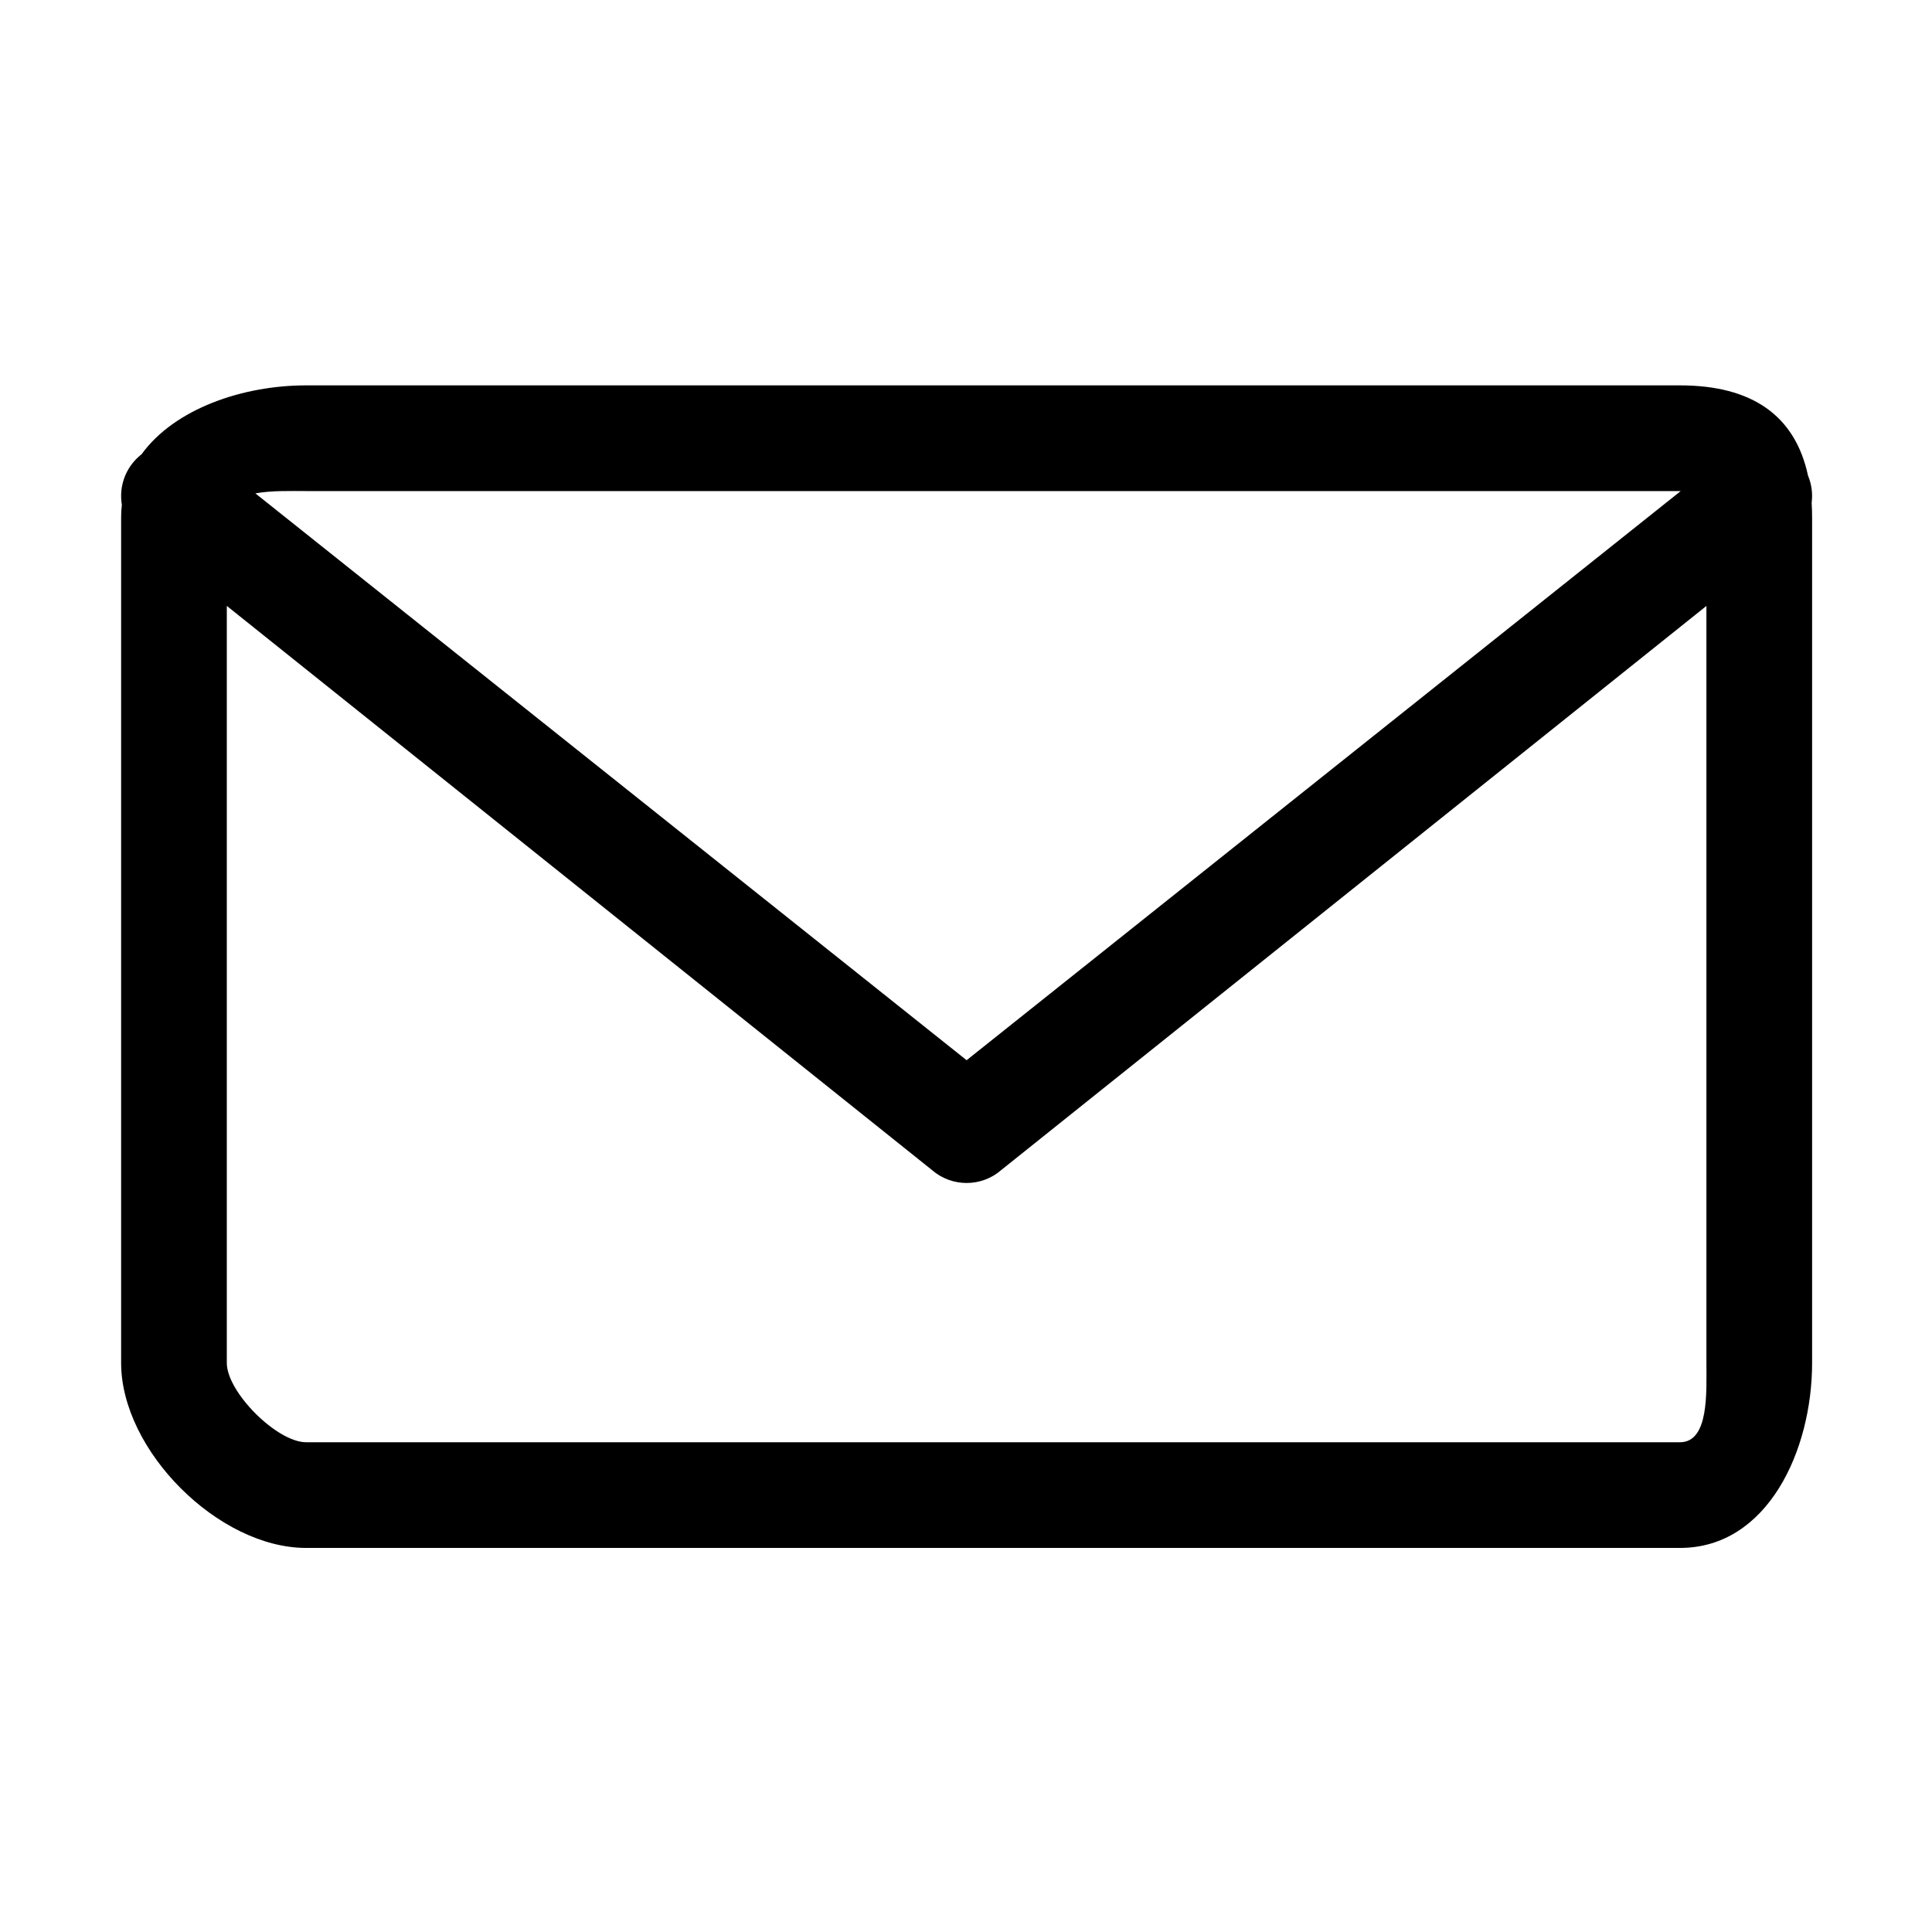
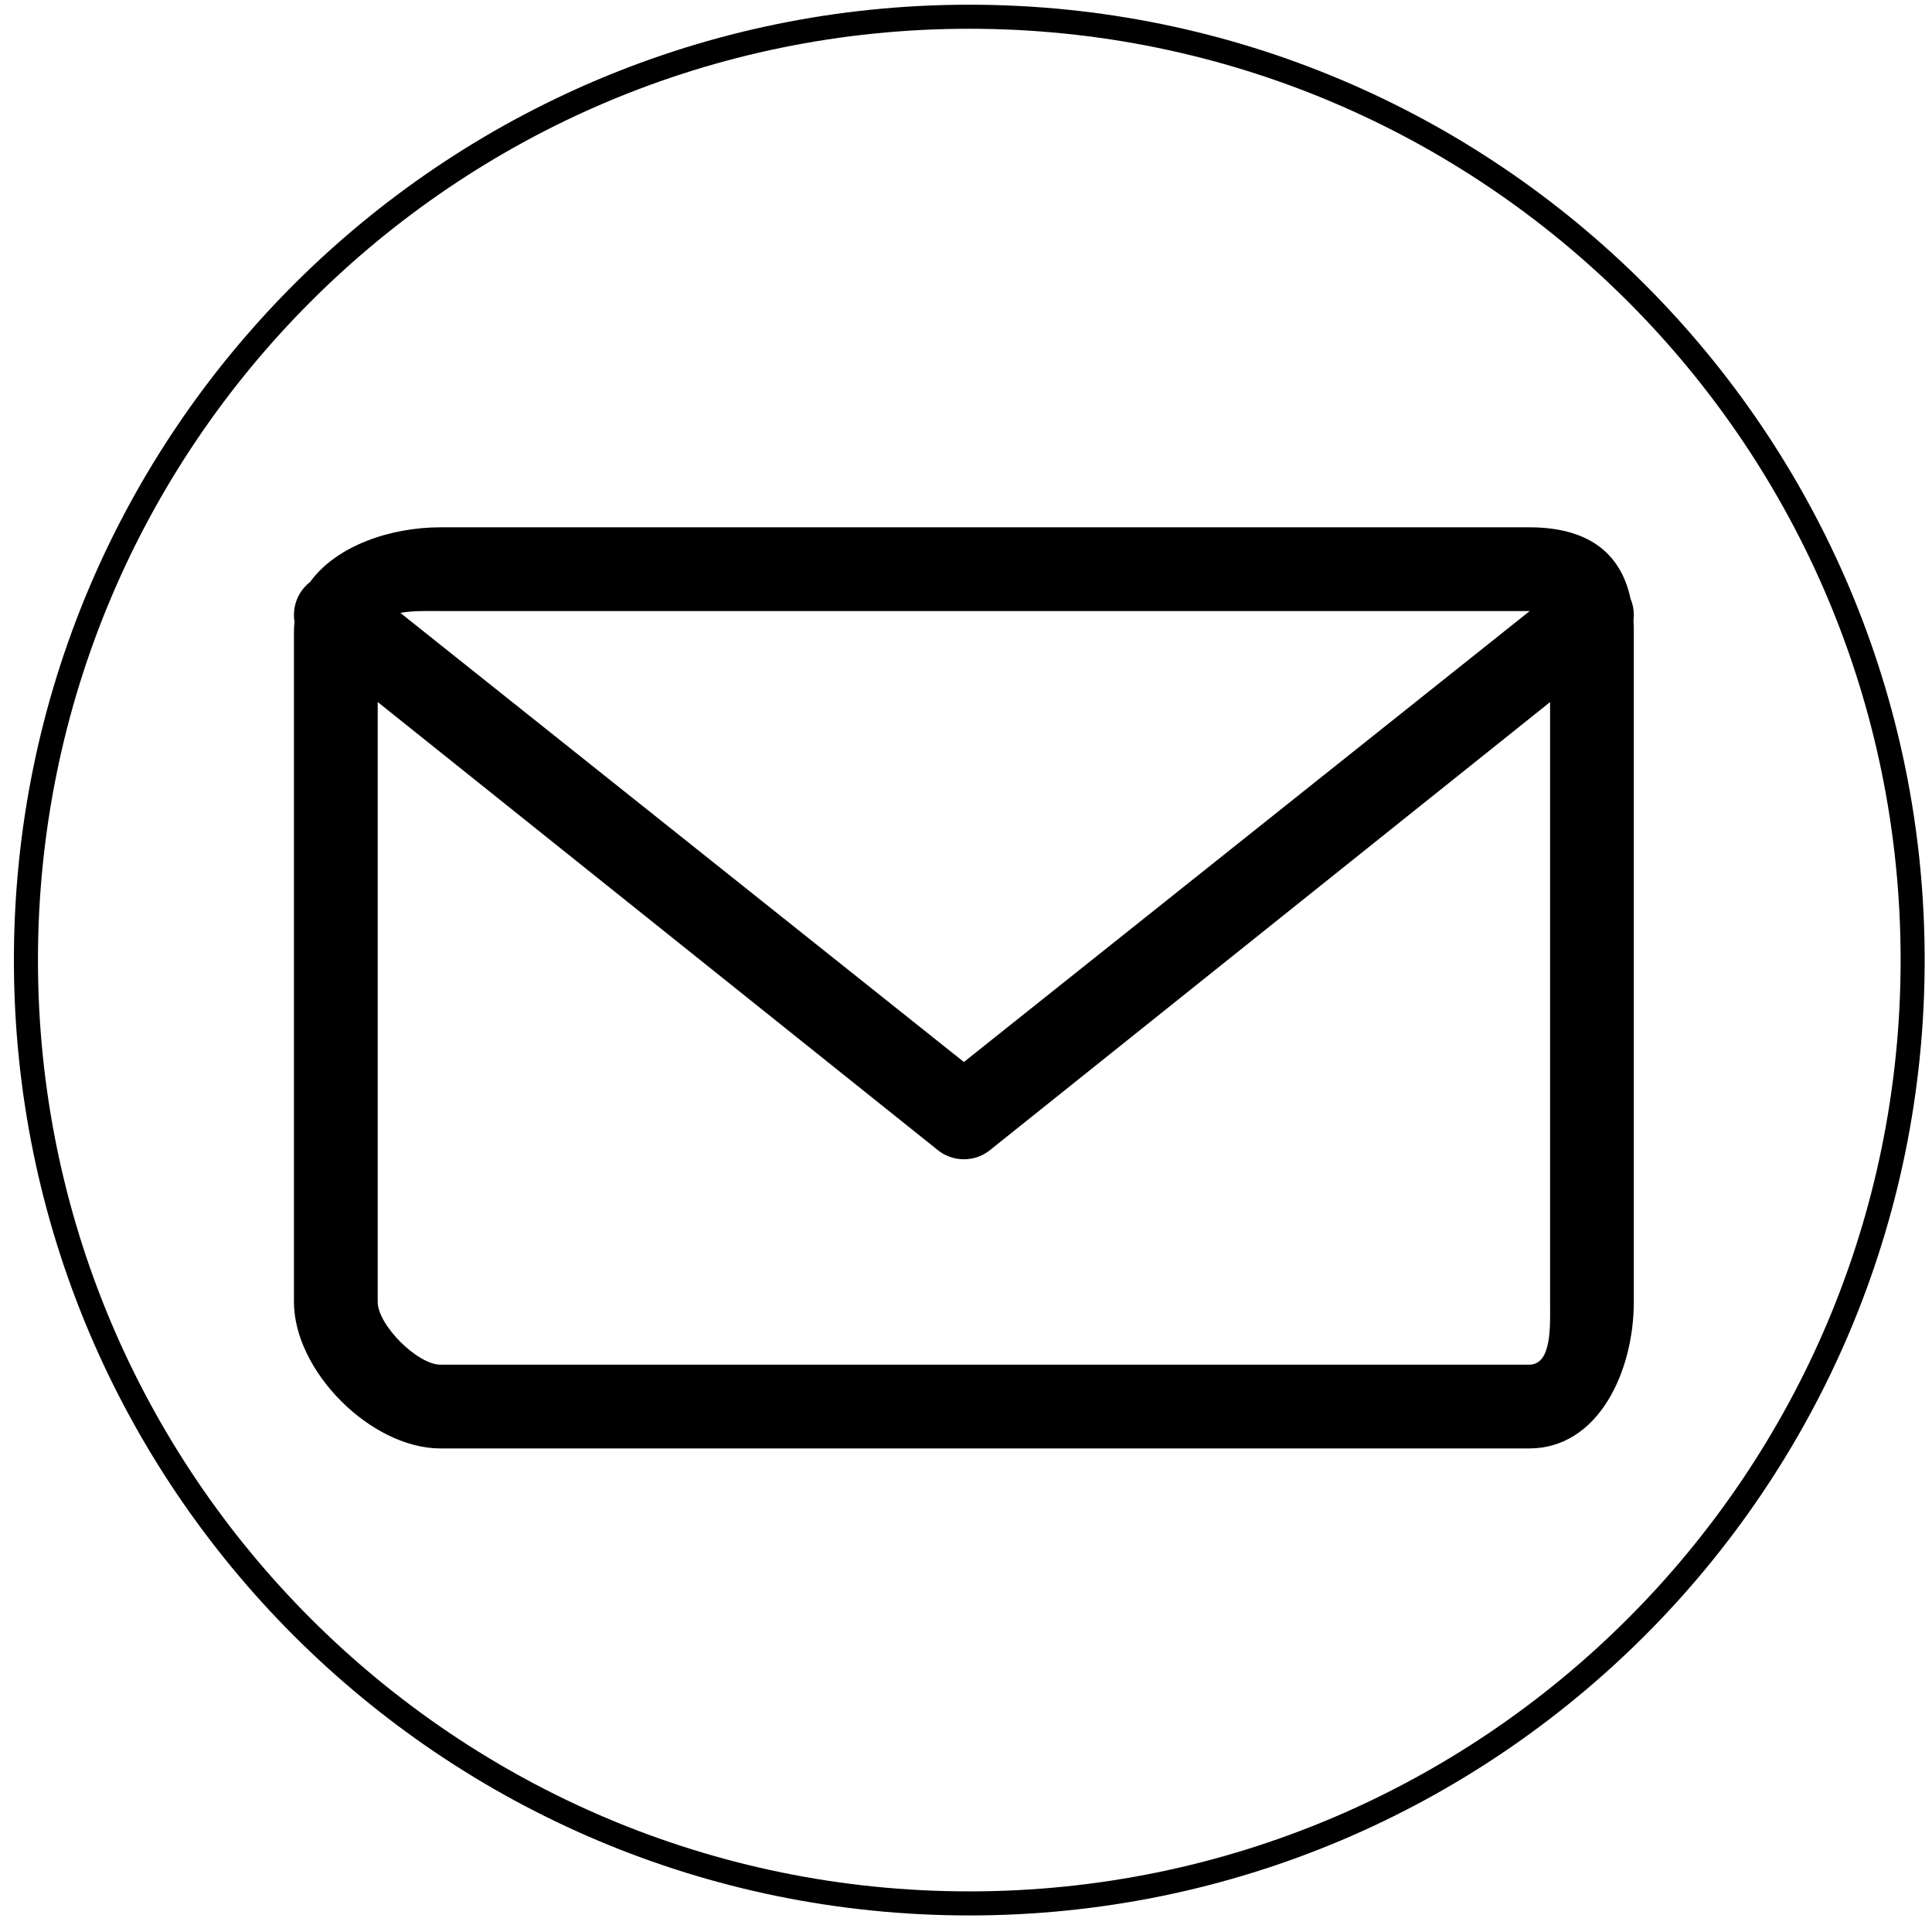
- <svg xmlns="http://www.w3.org/2000/svg" width="64" height="64" viewBox="0 0 64 64" version="1.1">
-   <defs>
-     <style type="text/css">
- @font-face { font-family: ifont; src: url("//at.alicdn.com/t/font_1442373896_4754455.eot?#iefix") format("embedded-opentype"), url("//at.alicdn.com/t/font_1442373896_4754455.woff") format("woff"), url("//at.alicdn.com/t/font_1442373896_4754455.ttf") format("truetype"), url("//at.alicdn.com/t/font_1442373896_4754455.svg#ifont") format("svg"); }
- 
- </style>
-   </defs>
-   <g class="transform-group">
+ <svg xmlns="http://www.w3.org/2000/svg" version="1.1" id="Layer_1" x="0px" y="0px" viewBox="476.8 0 803.2 800" enable-background="new 476.8 0 803.2 800" xml:space="preserve">
+   <g id="g2987" transform="matrix(0.9804687,0,0,0.9804687,4.993596,4.998635)">
+     <path id="path2989" fill="none" stroke="#000000" stroke-width="10.199" d="M1292.2,402c0,220.9-179.1,400-400,400   s-400-179.1-400-400S671.3,2,892.2,2S1292.2,181,1292.2,402z" />
+   </g>
+   <g>
    <g transform="scale(0.0625, 0.0625)">
-       <path d="M960.21 266.539c0.632-4.847 0.001-9.84-1.927-14.45-6.781-31.72-29.535-47.831-67.851-47.831L162.226 204.258c-33.455 0-69.623 12.28-87.203 36.522-1.422 1.108-2.762 2.366-3.987 3.781-5.678 6.554-7.773 15.002-6.453 22.945-0.25 2.202-0.384 4.457-0.384 6.773l0 448.128c0 46.415 51.626 98.029 98.028 98.029l728.205 0c46.415 0 70.02-51.614 70.02-98.029L960.452 274.279C960.452 271.621 960.365 269.048 960.21 266.539zM162.226 260.276l728.205 0c0.134 0 0.258-0.001 0.39-0.001l-378.497 301.66L135.355 261.503C143.942 259.916 154.484 260.276 162.226 260.276zM890.431 764.417 162.226 764.417c-15.44 0-42.012-26.556-42.012-42.011L120.215 321.149l373.77 299.017c5.265 4.568 11.804 6.838 18.34 6.838 6.537 0 13.074-2.27 18.339-6.838l373.771-299.007 0 401.248C904.436 737.862 905.887 764.417 890.431 764.417z" fill="#000000" />
+       <path d="M18494.2,4126.9c6.3-48.2,0-97.8-19.2-143.7c-67.4-315.4-293.7-475.6-674.7-475.6H10559c-332.7,0-692.3,122.1-867.2,363.2    c-14.1,11-27.5,23.5-39.7,37.6c-56.5,65.2-77.3,149.2-64.2,228.2c-2.5,21.9-3.8,44.3-3.8,67.3v4456.2    c0,461.6,513.4,974.8,974.8,974.8h7241.3c461.6,0,696.3-513.2,696.3-974.8V4203.9C18496.6,4177.4,18495.8,4151.9,18494.2,4126.9z     M10559,4064.6h7241.3c1.3,0,2.6,0,3.9,0l-3763.8,2999.7l-3748.6-2987.5C10377.2,4061.1,10482,4064.6,10559,4064.6z     M17800.3,9077.8H10559c-153.5,0-417.8-264.1-417.8-417.8l0-3990.1L13858,7643.4c52.4,45.4,117.4,68,182.4,68    c65,0,130-22.6,182.4-68l3716.8-2973.3v3990C17939.6,8813.8,17954,9077.8,17800.3,9077.8z" />
    </g>
  </g>
</svg>
